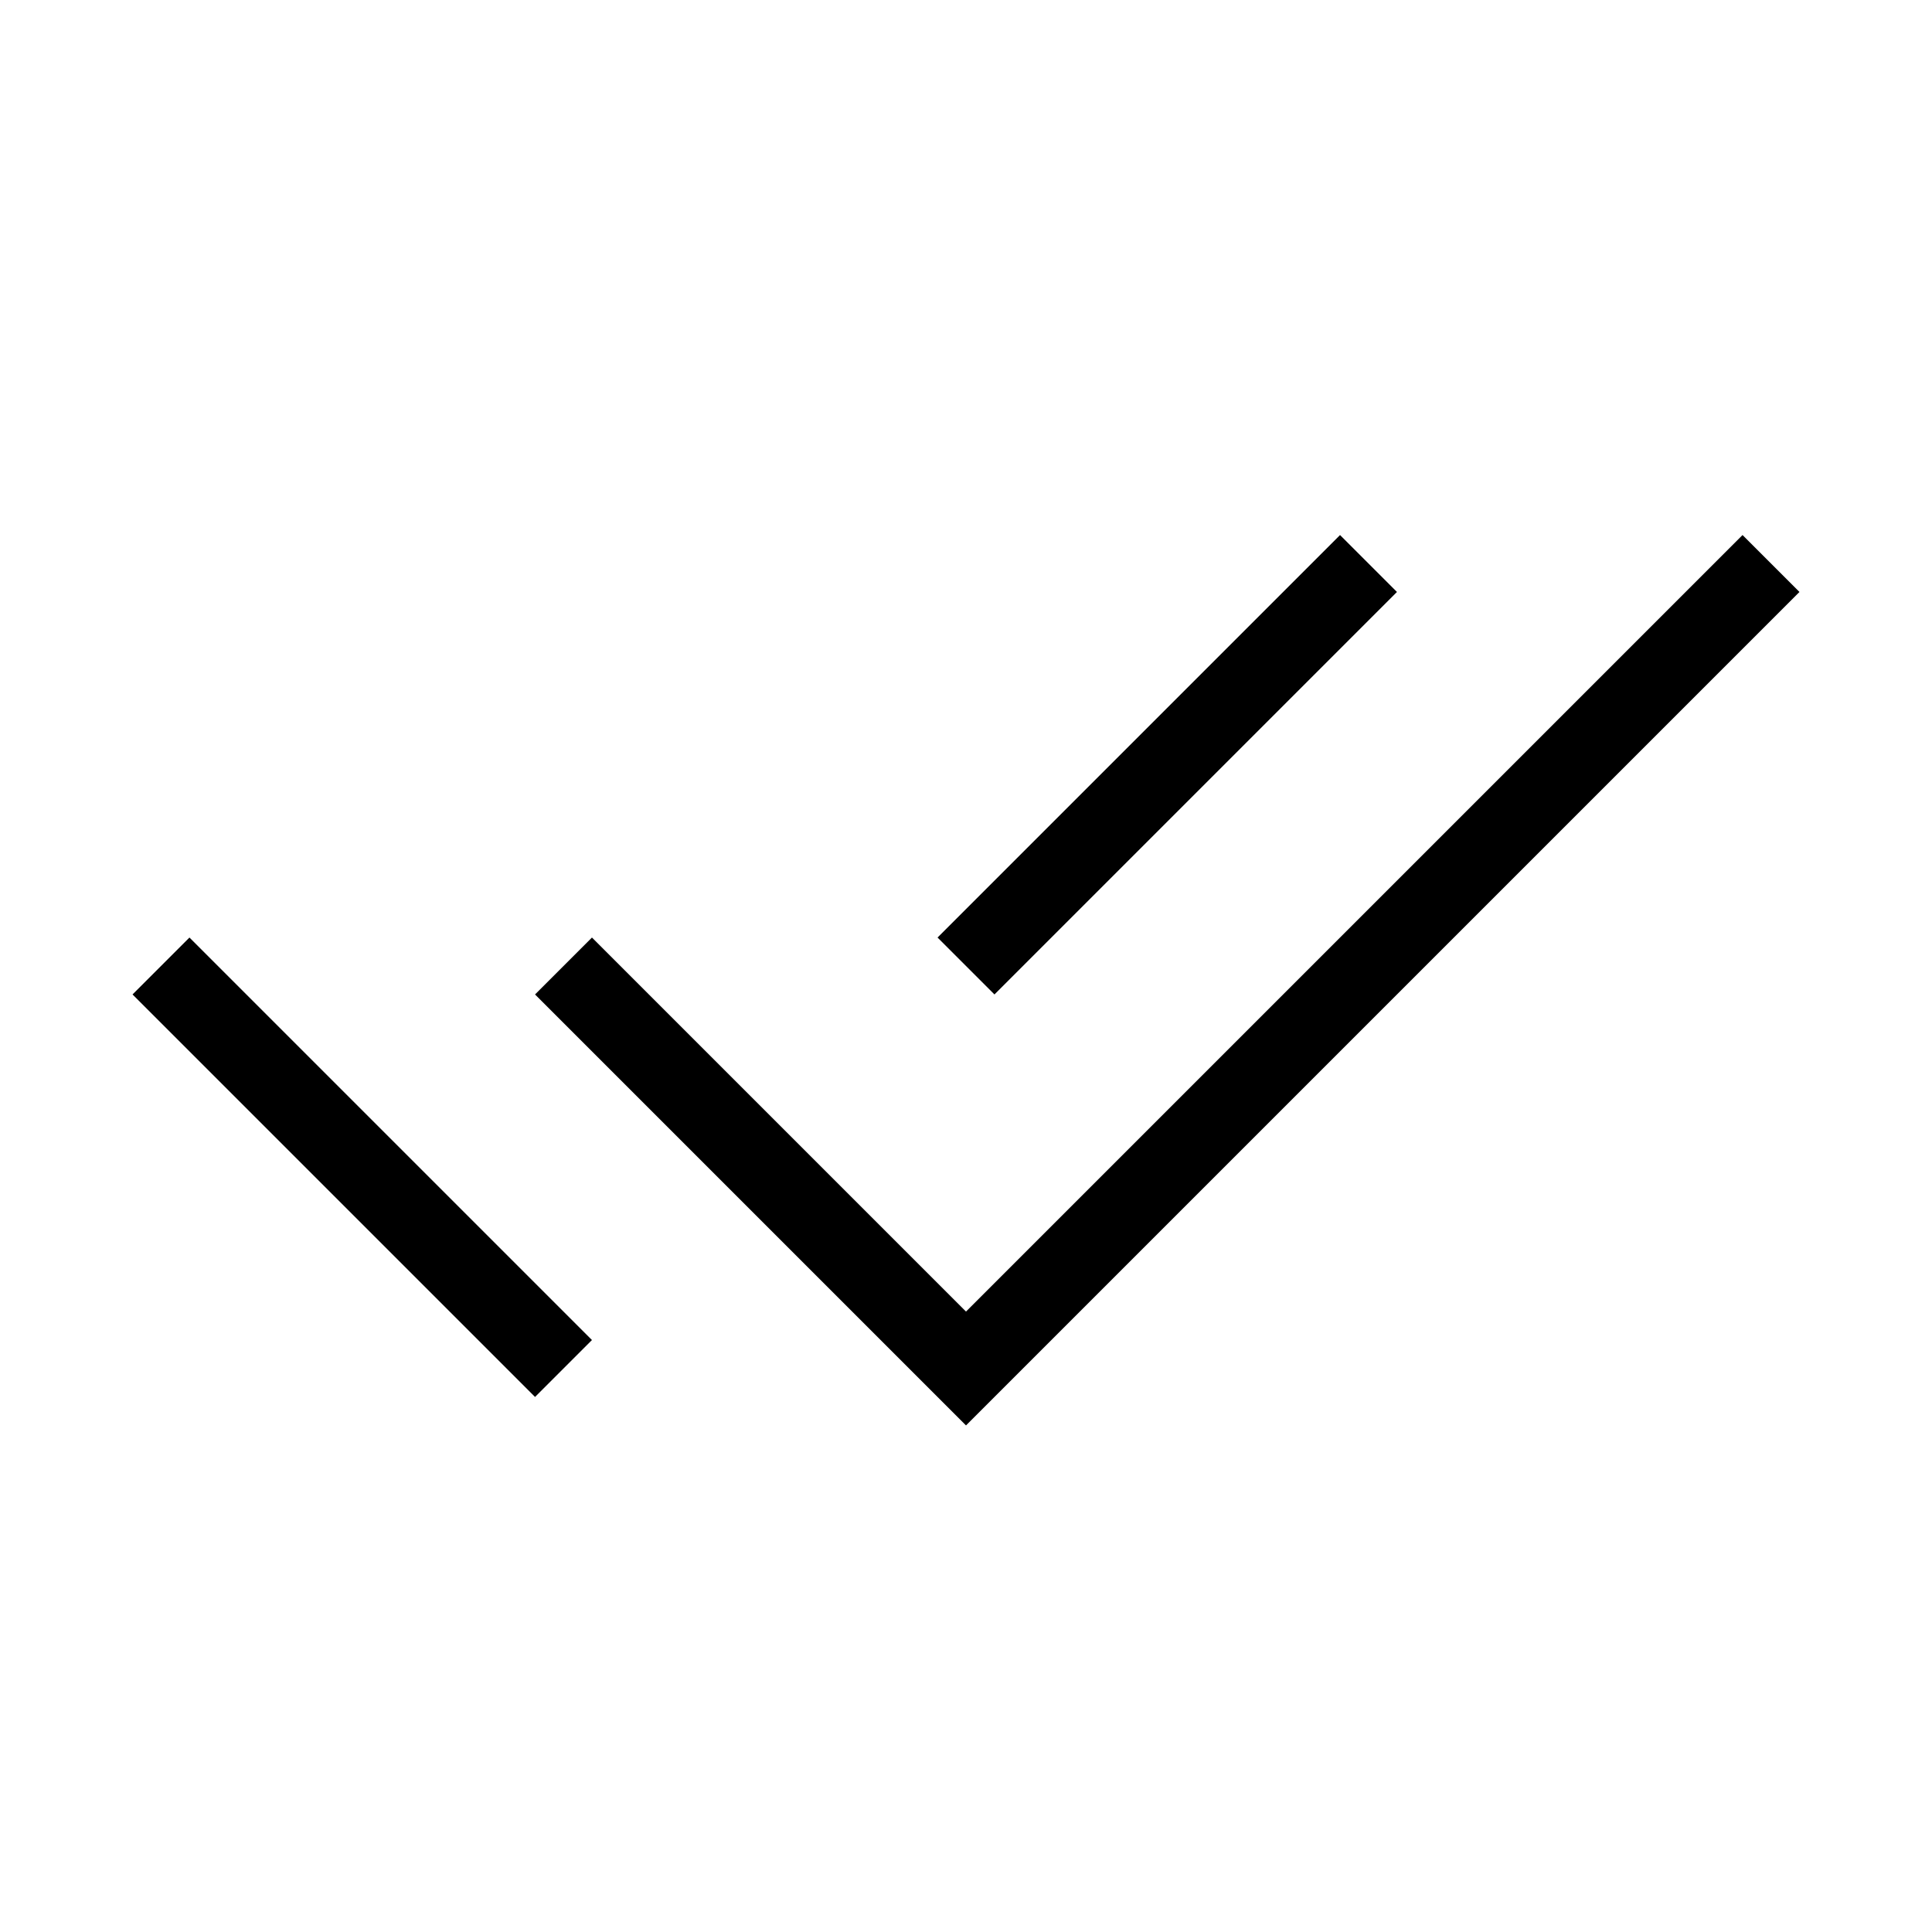
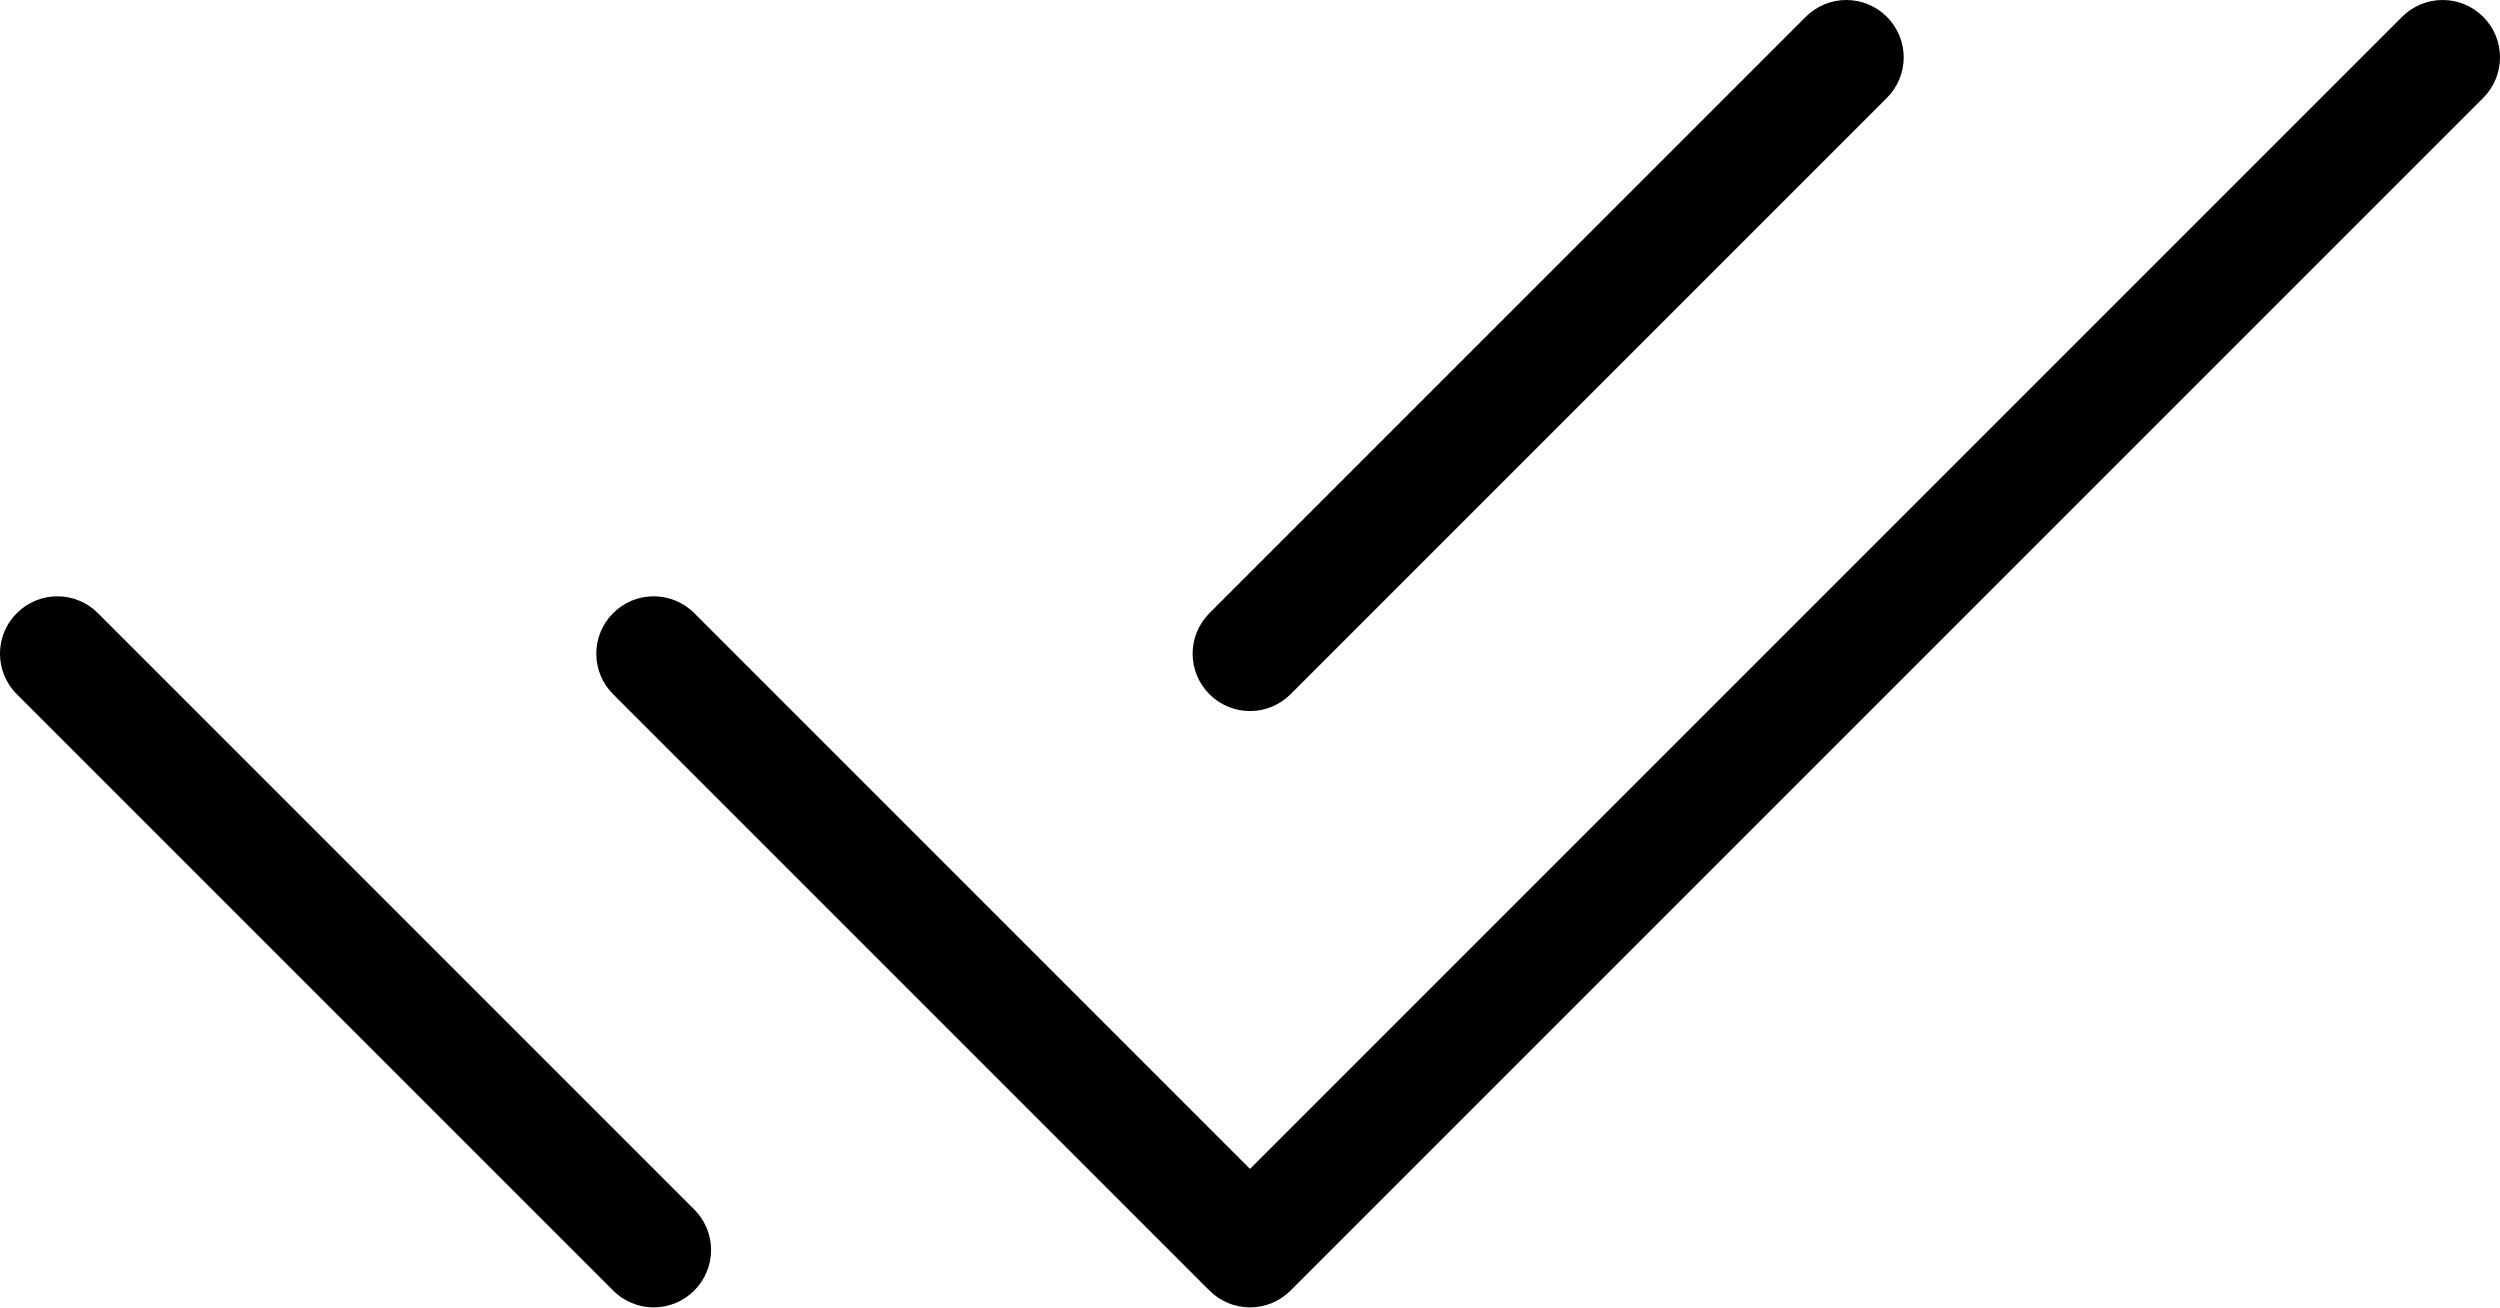
- <svg xmlns="http://www.w3.org/2000/svg" fill="none" stroke="black" strokeLinecap="round" strokeLinejoin="round" strokeWidth="2" viewBox="0 0 24 24">
-   <path d="M7 12l5 5l10 -10 M2 12l5 5m5 -5l5 -5" />
+ <svg xmlns="http://www.w3.org/2000/svg" fill="none" stroke="#000000" strokeLinecap="round" strokeLinejoin="round" strokeWidth="2" viewBox="0 0 20.962 10.961" version="1.1" id="svg217" width="20.962" height="10.961">
+   <defs id="defs221" />
+   <path style="color:#000000;fill:#000000;stroke:none;stroke-linecap:round;stroke-linejoin:round;-inkscape-stroke:none" d="M 15.481,1.636261e-7 A 0.48,0.48 0 0 0 15.141,0.141 l -5,5 a 0.48,0.48 0 0 0 0,0.68 0.48,0.48 0 0 0 0.68,0 l 5,-5 a 0.48,0.48 0 0 0 0,-0.68 A 0.48,0.48 0 0 0 15.481,1.636261e-7 Z m 5,0 A 0.48,0.48 0 0 0 20.141,0.141 L 10.481,9.801 5.821,5.141 a 0.48,0.48 0 0 0 -0.68,0 0.48,0.48 0 0 0 0,0.68 l 5,5 a 0.48,0.48 0 0 0 0.68,0 l 10,-10 a 0.48,0.48 0 0 0 0,-0.68 A 0.48,0.48 0 0 0 20.481,1.636261e-7 Z M 0.481,5 a 0.48,0.48 0 0 0 -0.34,0.141 0.48,0.48 0 0 0 0,0.68 l 5,5 a 0.48,0.48 0 0 0 0.68,0 0.48,0.48 0 0 0 0,-0.68 l -5,-5 A 0.48,0.48 0 0 0 0.481,5 Z" id="path215" />
</svg>
